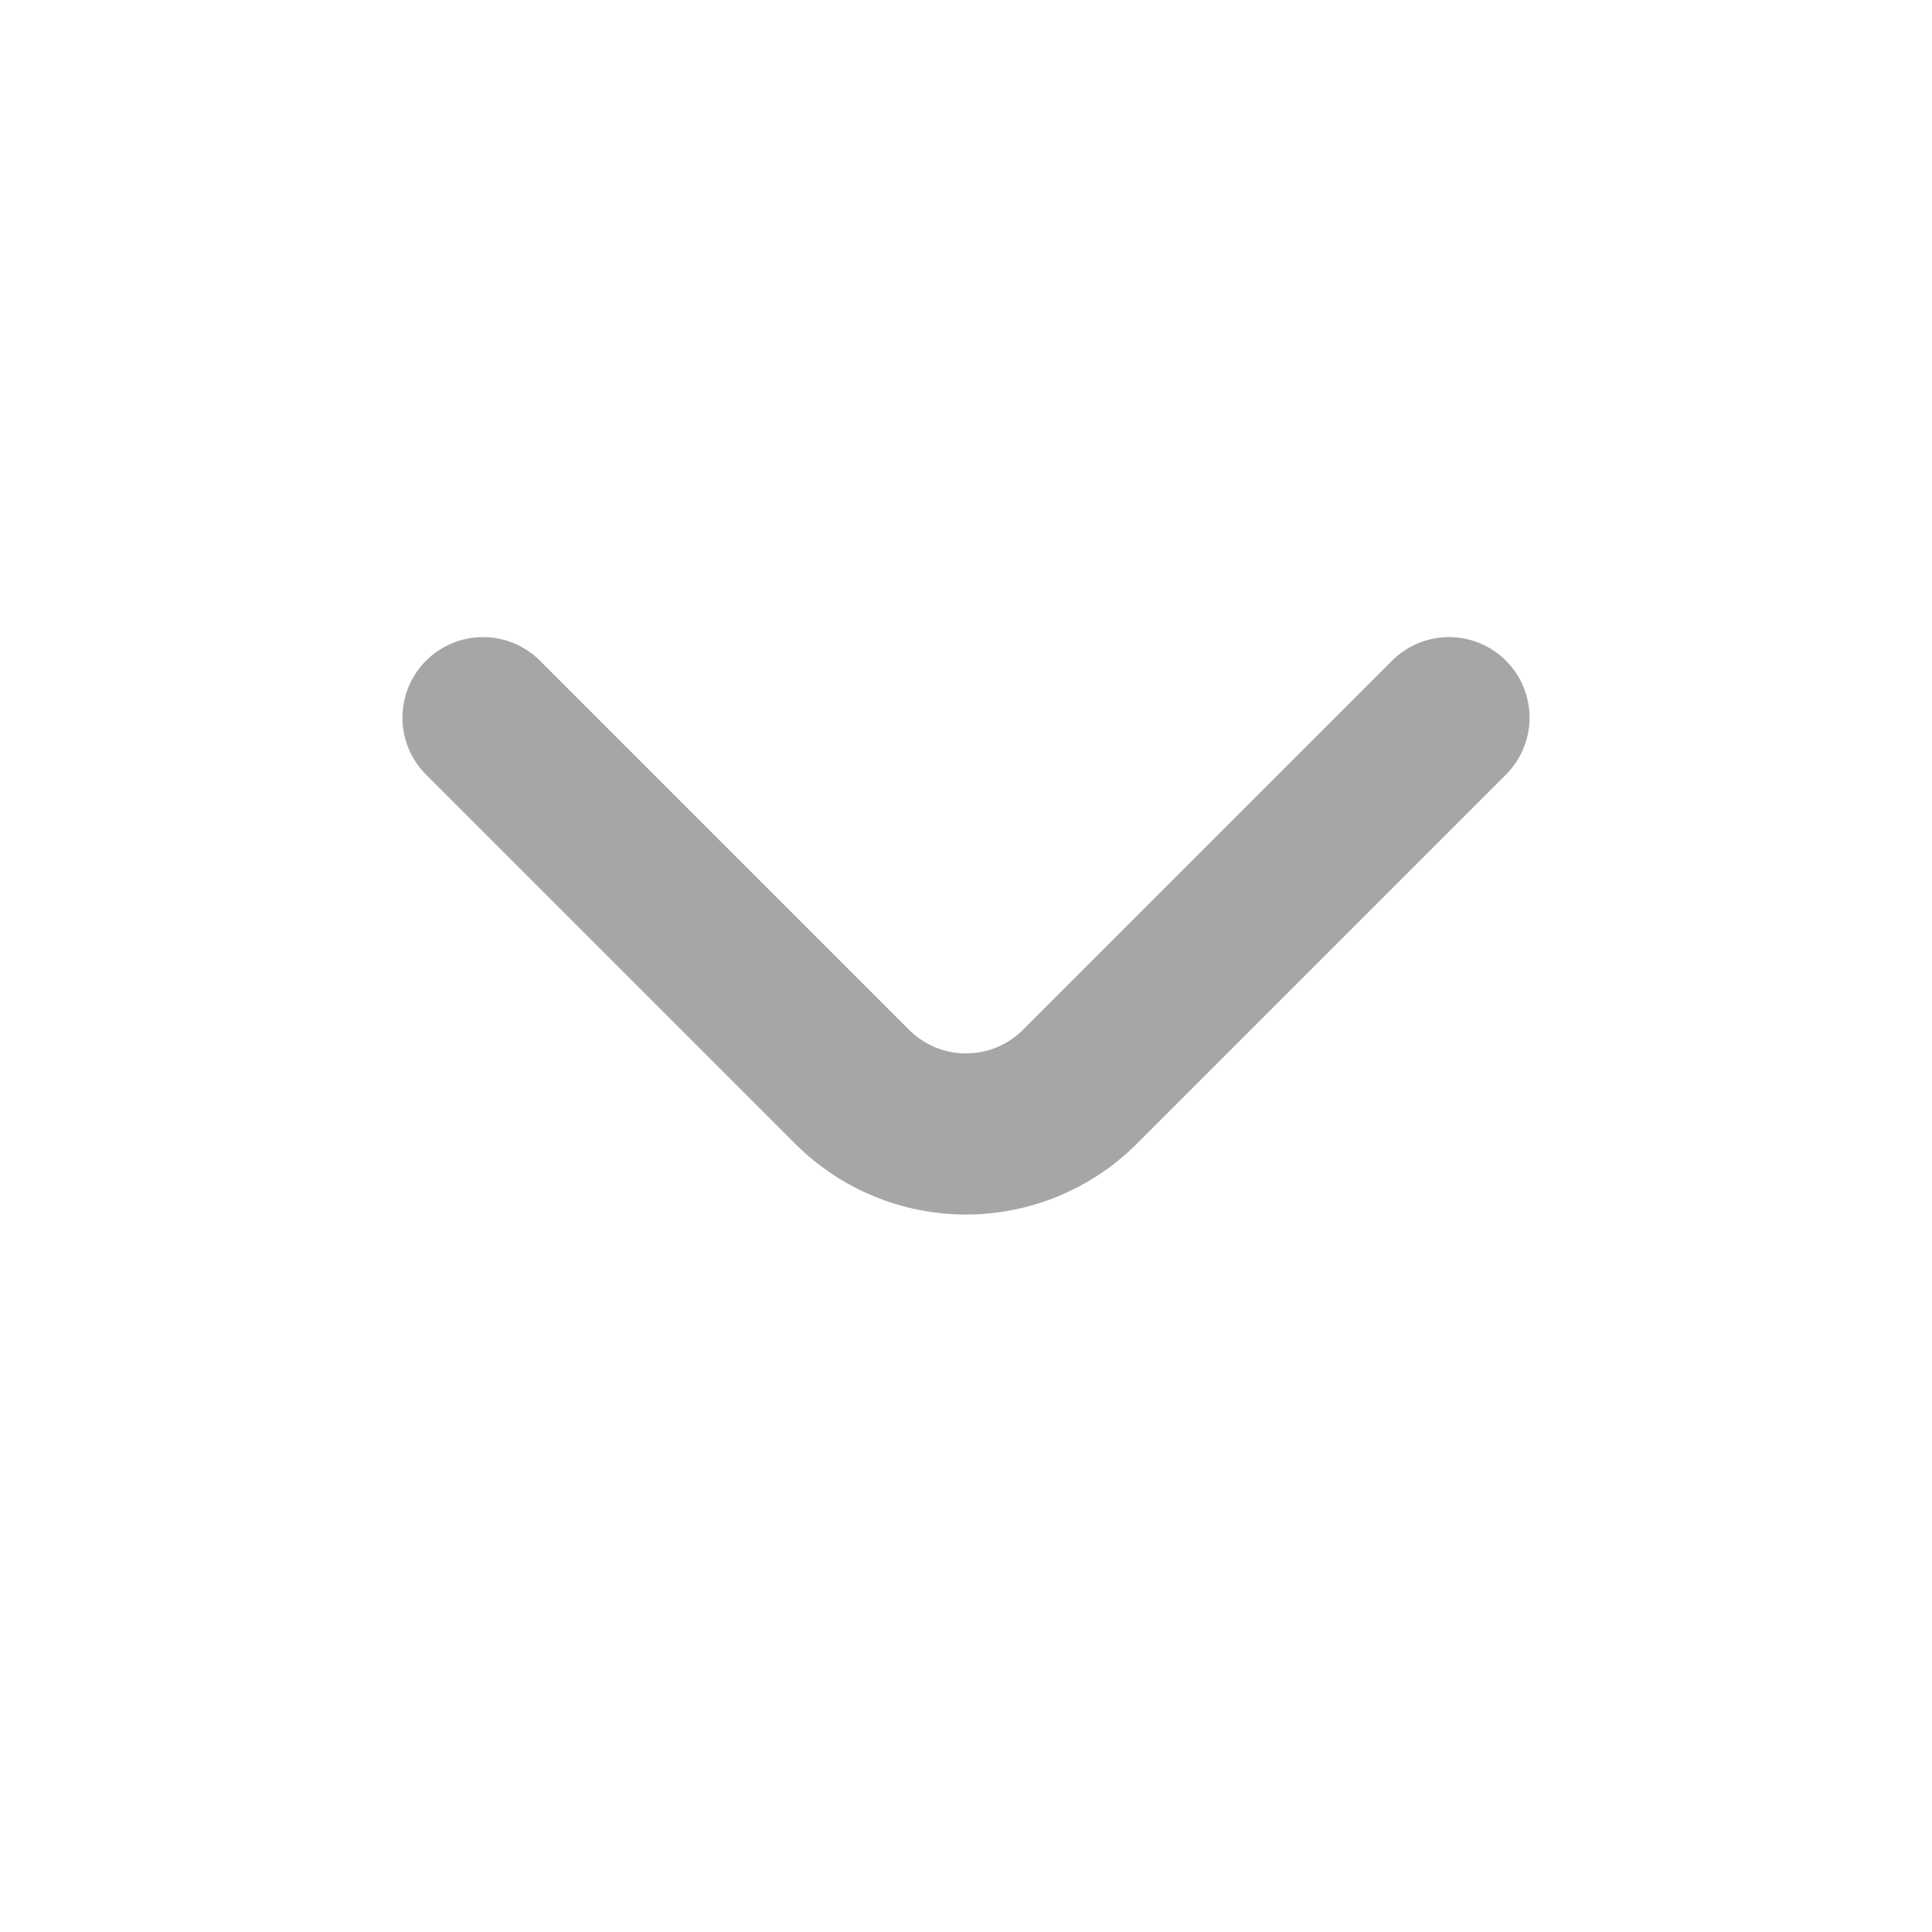
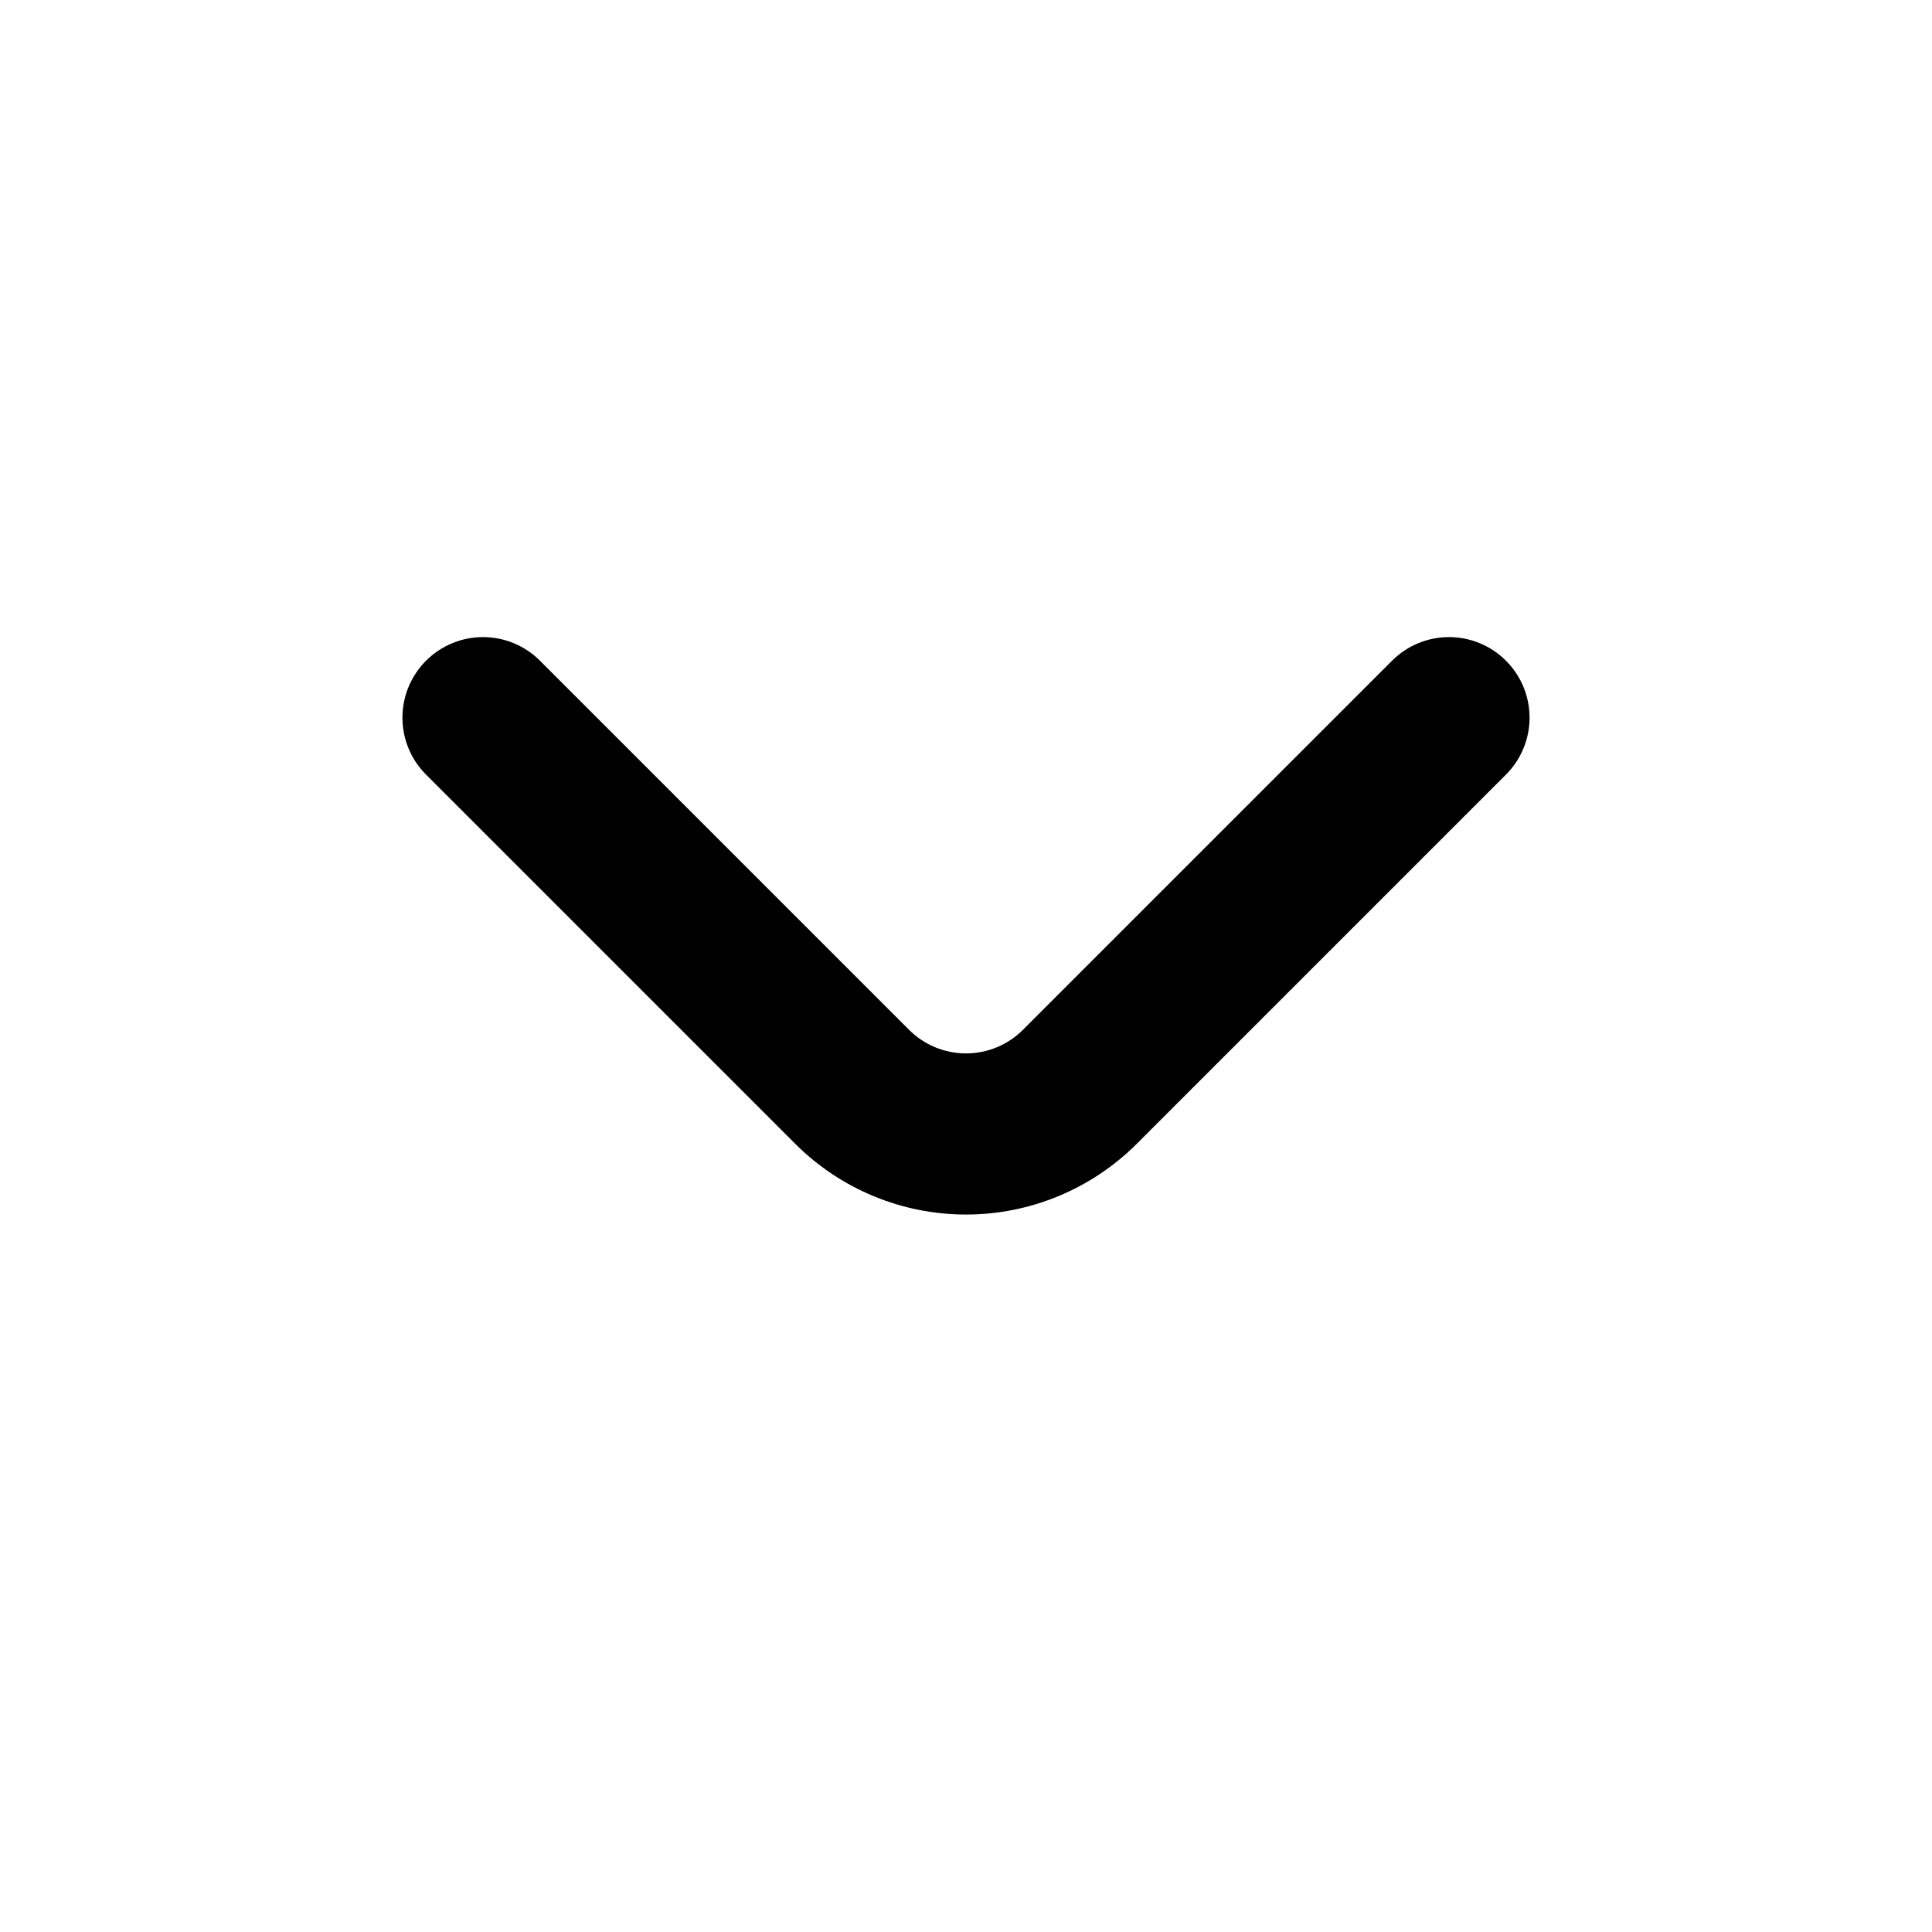
- <svg xmlns="http://www.w3.org/2000/svg" width="512" height="512" viewBox="0 0 512 512" fill="none">
-   <path d="M399.147 175.147C397.164 173.147 394.804 171.56 392.204 170.477C389.605 169.394 386.816 168.836 384 168.836C381.184 168.836 378.396 169.394 375.796 170.477C373.196 171.56 370.837 173.147 368.854 175.147L271.147 272.853C269.164 274.853 266.804 276.44 264.204 277.523C261.605 278.606 258.816 279.164 256 279.164C253.184 279.164 250.396 278.606 247.796 277.523C245.196 276.44 242.837 274.853 240.853 272.853L143.147 175.147C141.164 173.147 138.804 171.56 136.204 170.477C133.605 169.394 130.816 168.836 128 168.836C125.184 168.836 122.396 169.394 119.796 170.477C117.196 171.56 114.837 173.147 112.853 175.147C108.88 179.144 106.65 184.551 106.65 190.187C106.65 195.823 108.88 201.23 112.853 205.227L210.773 303.147C222.774 315.132 239.04 321.864 256 321.864C272.96 321.864 289.227 315.132 301.227 303.147L399.147 205.227C403.12 201.23 405.35 195.823 405.35 190.187C405.35 184.551 403.12 179.144 399.147 175.147Z" fill="#A6A6A6" />
+ <svg xmlns="http://www.w3.org/2000/svg" width="512" height="512" viewBox="0 0 512 512" fill="currentColor">
+   <path d="M399.147 175.147C397.164 173.147 394.804 171.56 392.204 170.477C389.605 169.394 386.816 168.836 384 168.836C381.184 168.836 378.396 169.394 375.796 170.477C373.196 171.56 370.837 173.147 368.854 175.147L271.147 272.853C269.164 274.853 266.804 276.44 264.204 277.523C261.605 278.606 258.816 279.164 256 279.164C253.184 279.164 250.396 278.606 247.796 277.523C245.196 276.44 242.837 274.853 240.853 272.853L143.147 175.147C141.164 173.147 138.804 171.56 136.204 170.477C133.605 169.394 130.816 168.836 128 168.836C125.184 168.836 122.396 169.394 119.796 170.477C117.196 171.56 114.837 173.147 112.853 175.147C108.88 179.144 106.65 184.551 106.65 190.187C106.65 195.823 108.88 201.23 112.853 205.227L210.773 303.147C222.774 315.132 239.04 321.864 256 321.864C272.96 321.864 289.227 315.132 301.227 303.147L399.147 205.227C403.12 201.23 405.35 195.823 405.35 190.187C405.35 184.551 403.12 179.144 399.147 175.147Z" fill="currentColor" />
</svg>
